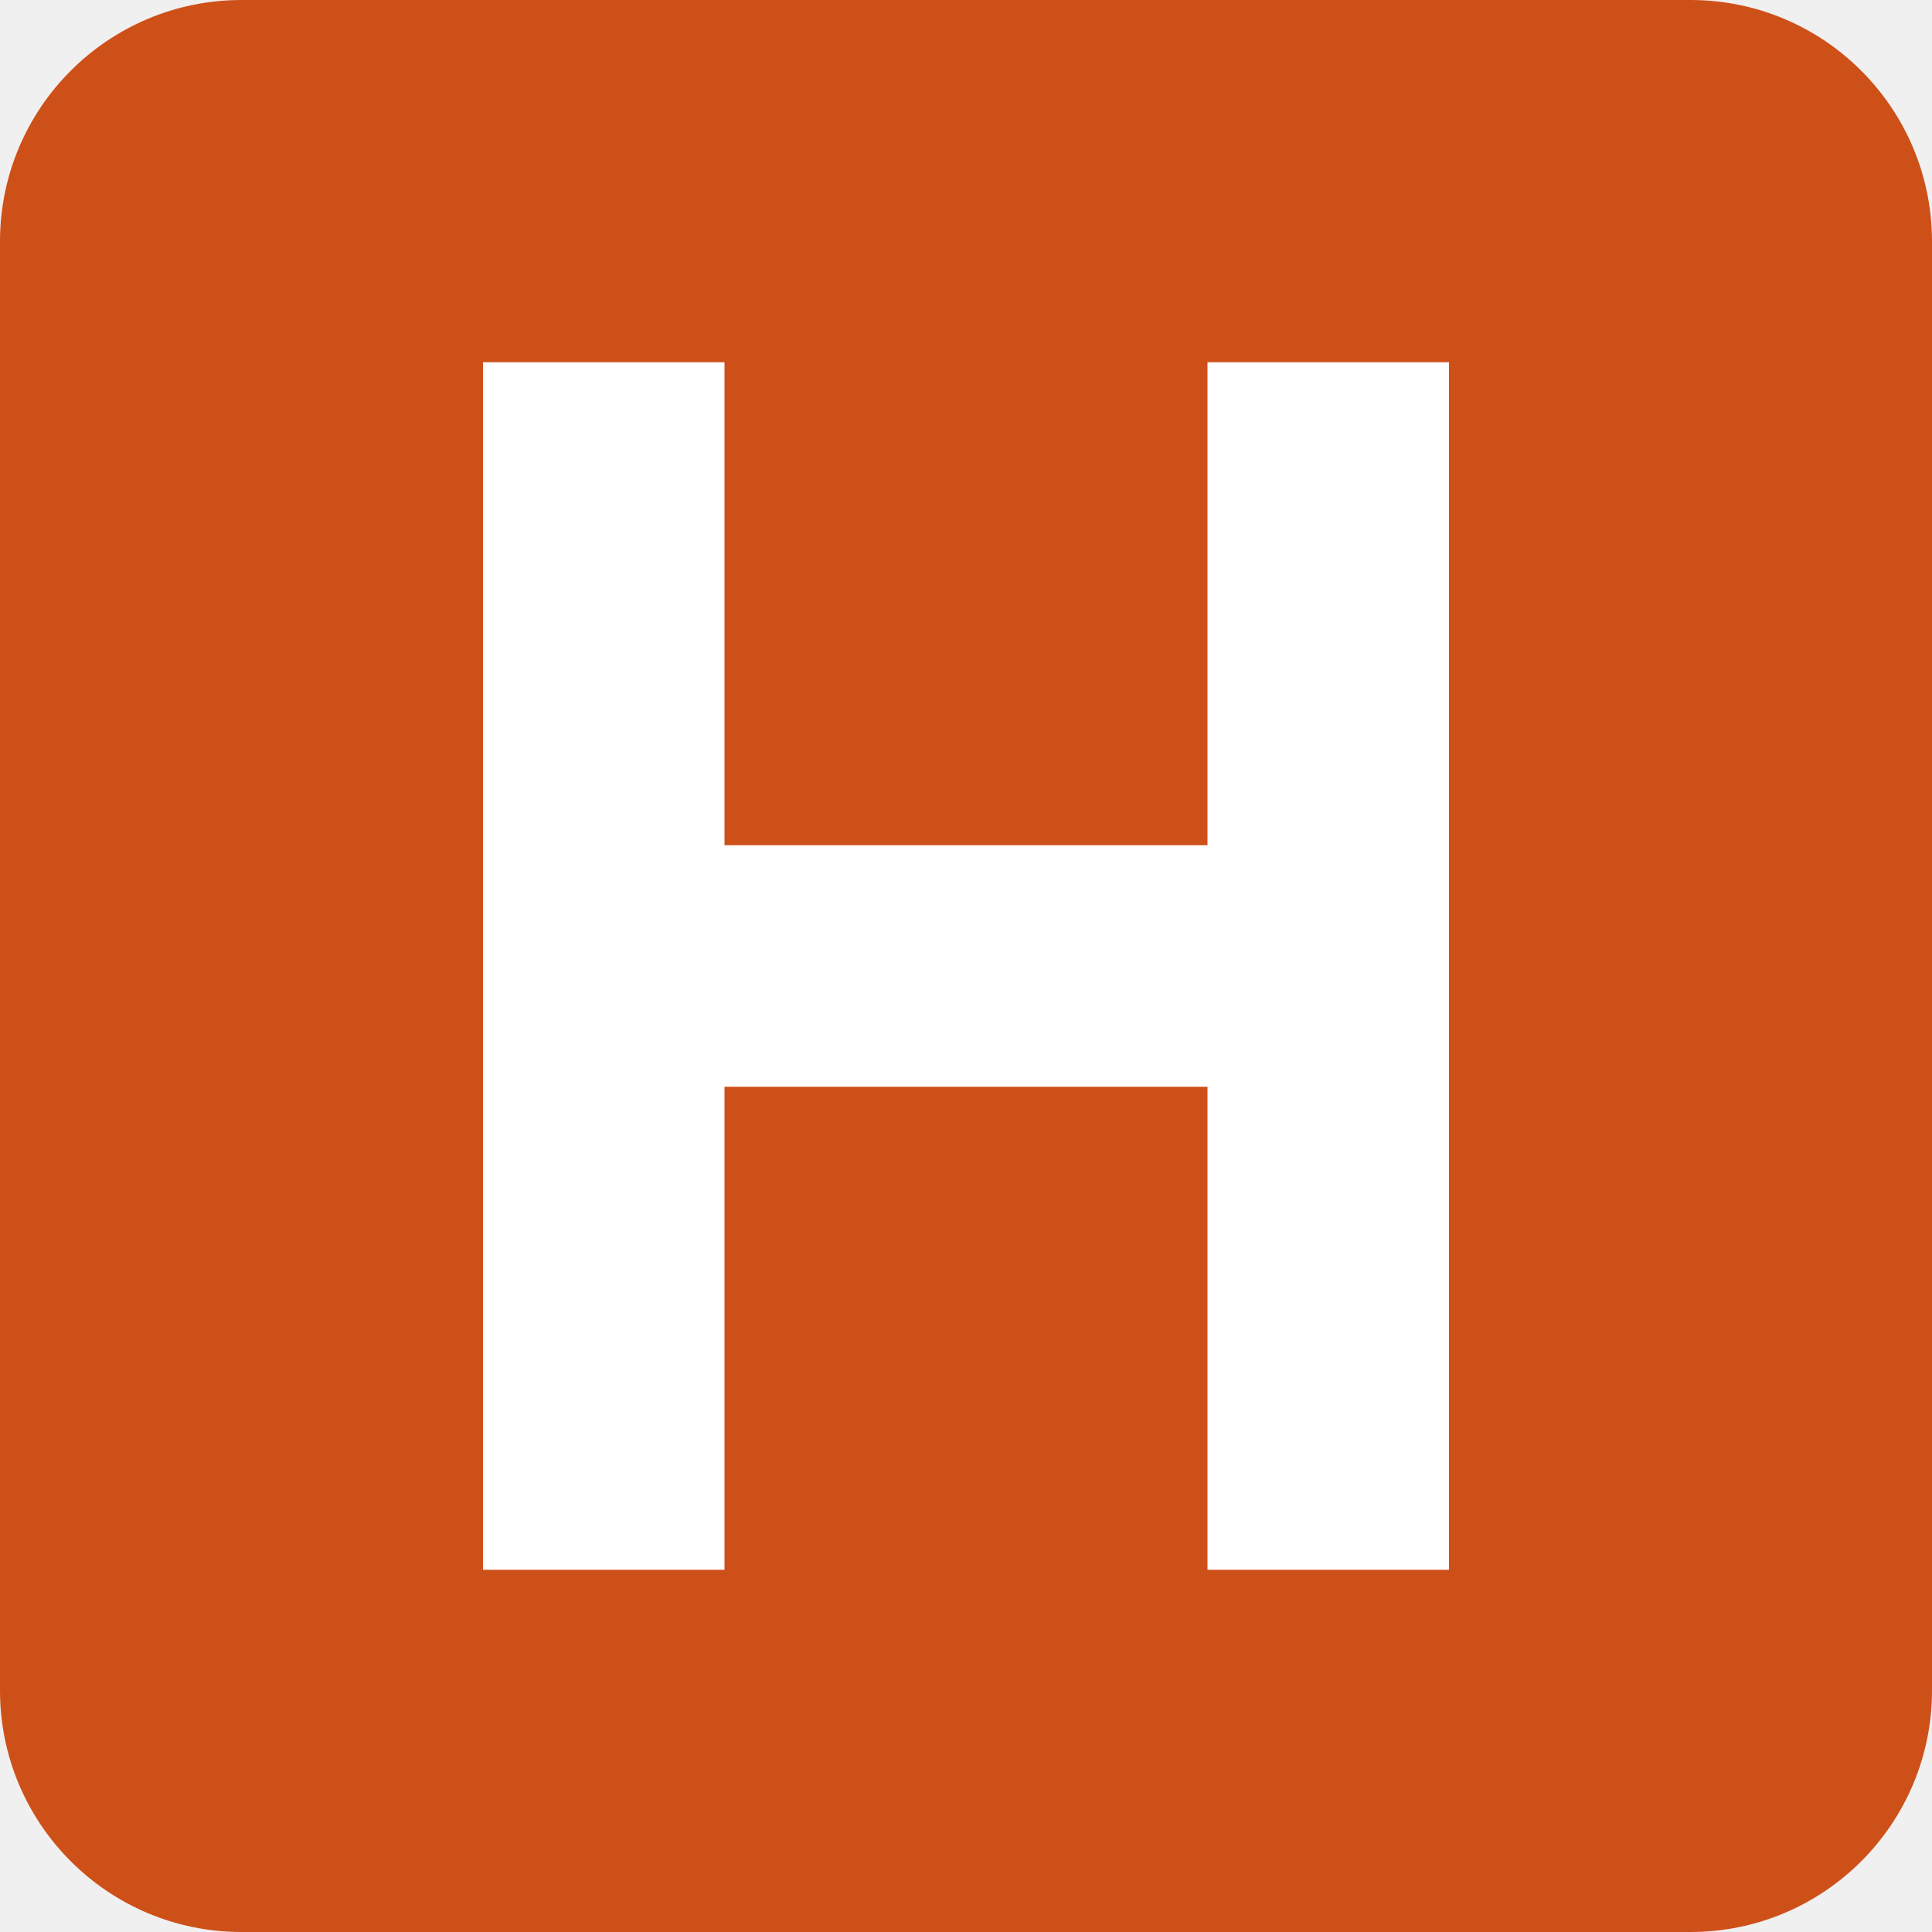
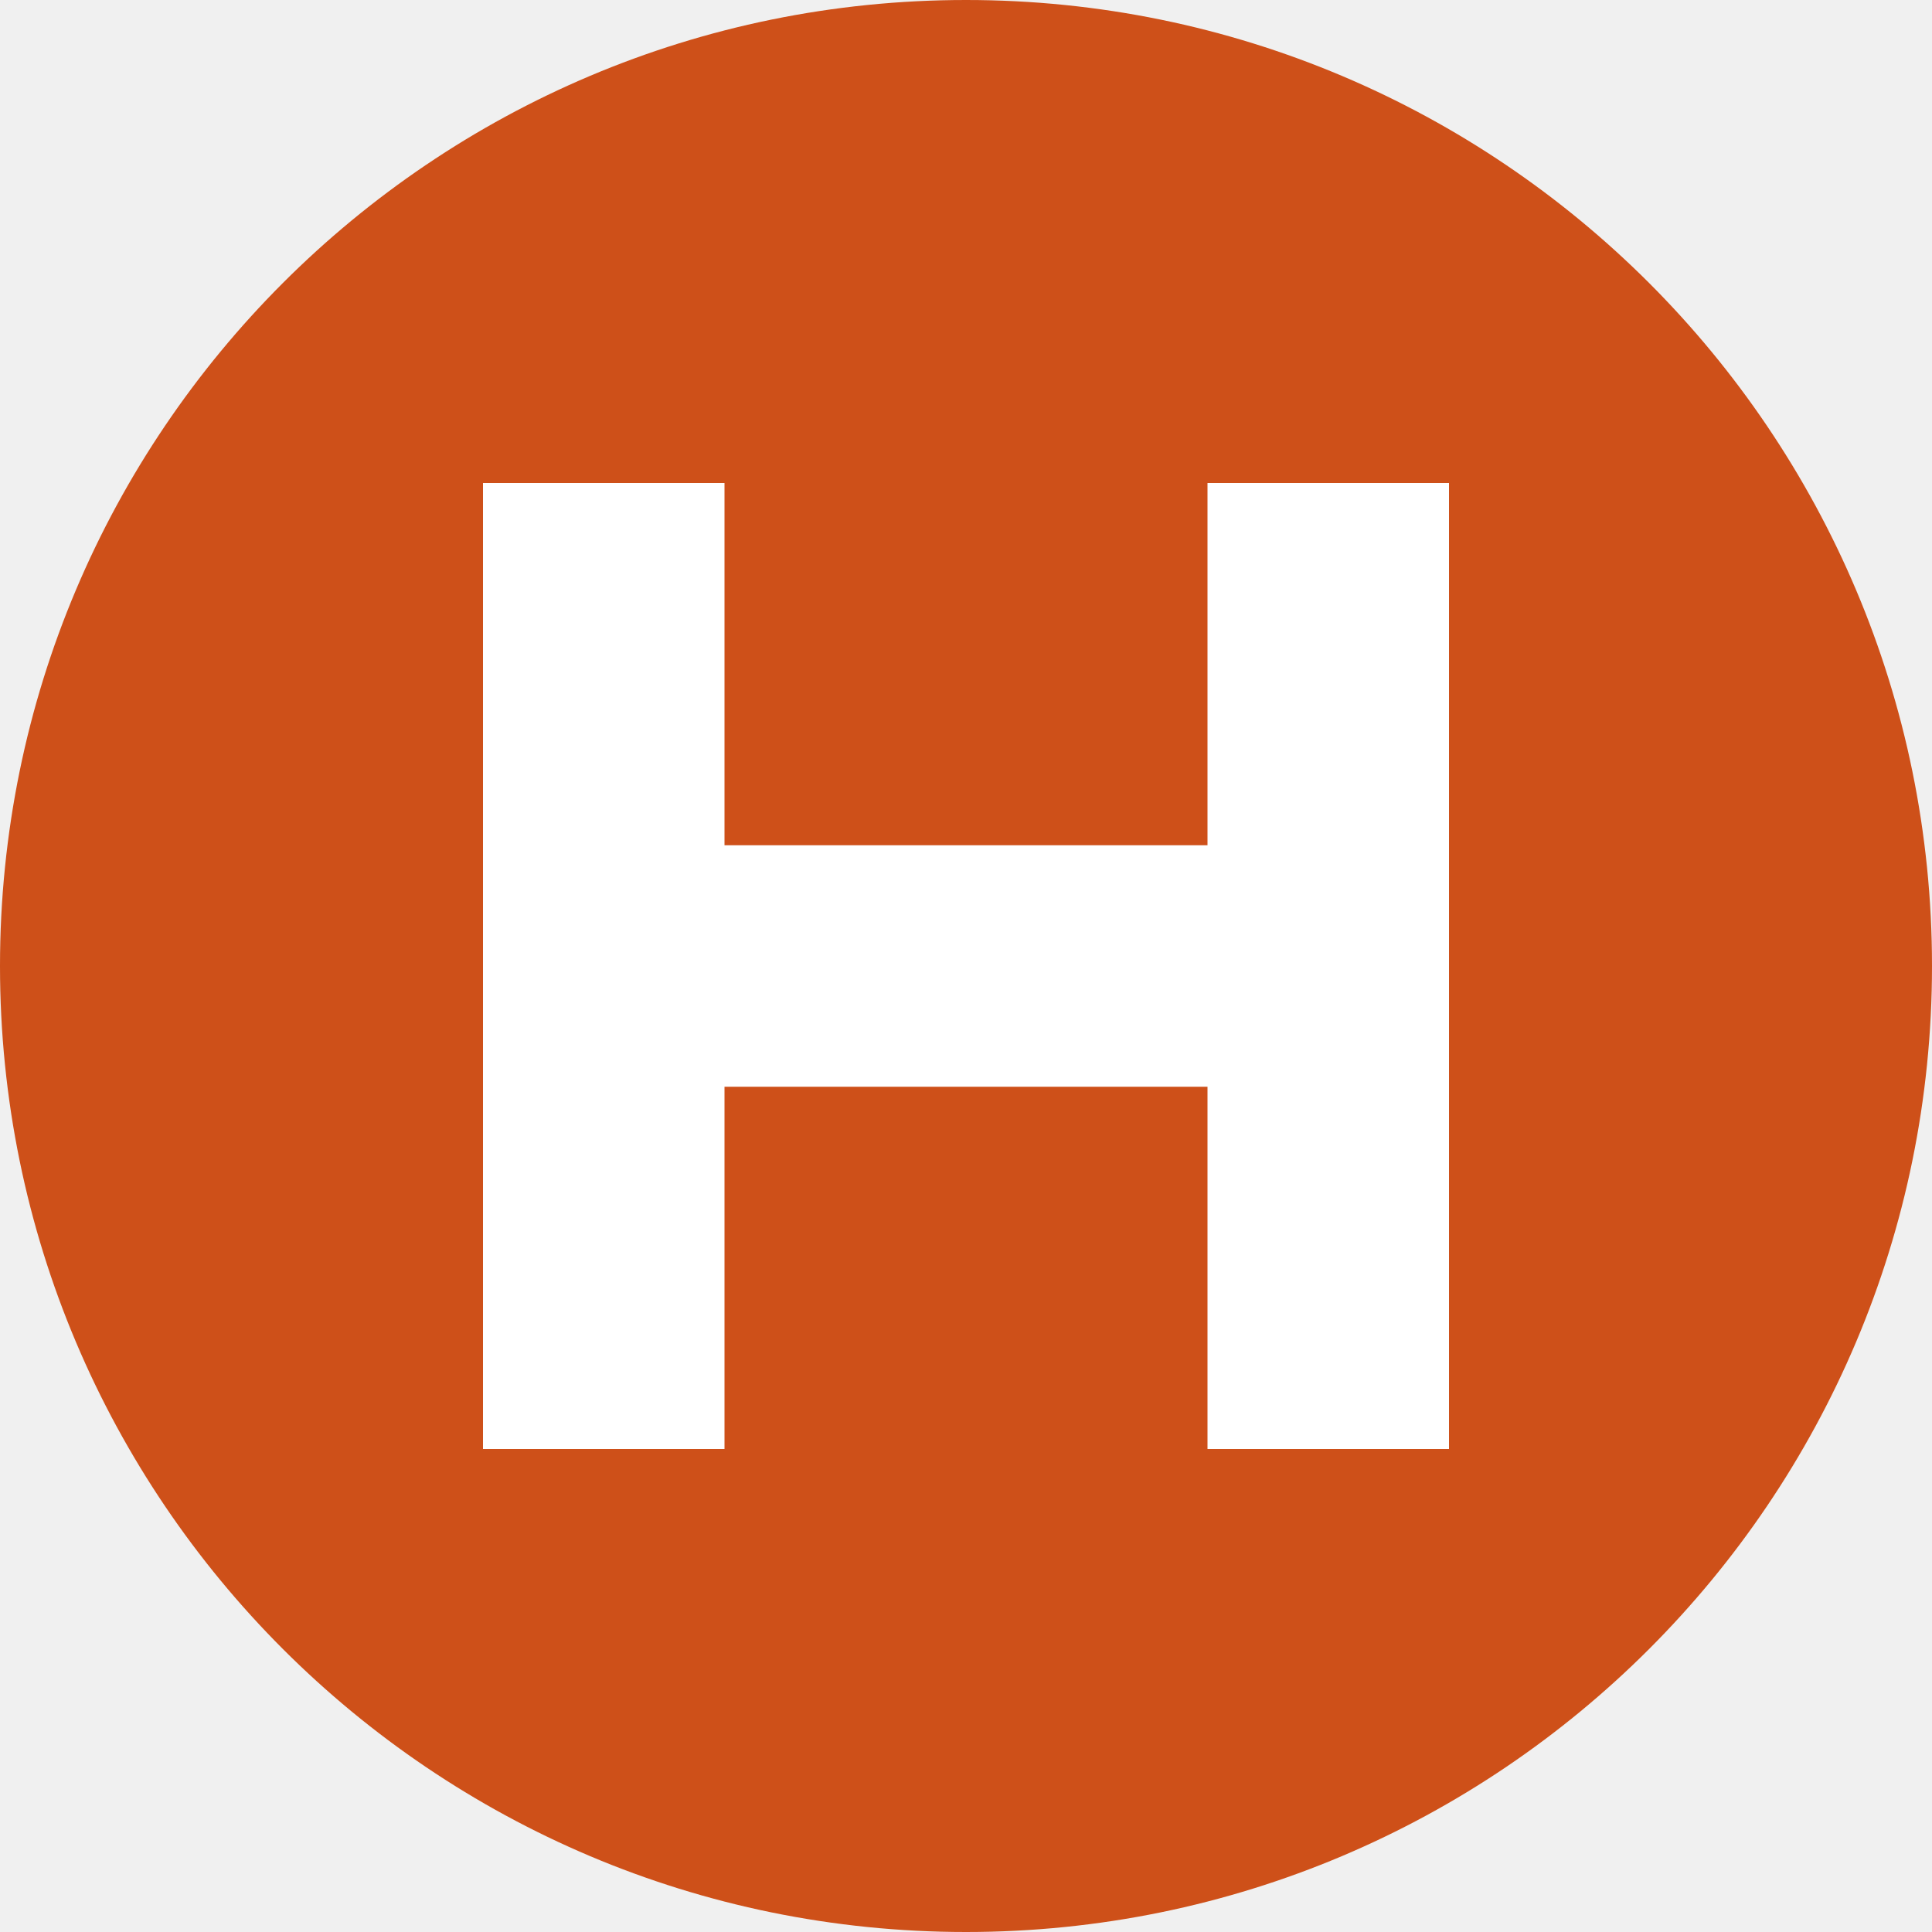
- <svg xmlns="http://www.w3.org/2000/svg" fill="none" width="16" height="16">
-   <rect width="16" height="16" rx="2" fill="#CE5019" />
-   <path d="M10.5 7v2h-5V7h5ZM6 3v10H4V3h2Zm6 0v10h-2V3h2Z" fill="#fff" />
+ <svg xmlns="http://www.w3.org/2000/svg" width="16" height="16" viewBox="0 0 16 16" fill="none">
+   <circle cx="8" cy="8" r="8" fill="#CE5019" />
+   <path d="M4 4H6V7H10V4H12V12H10V9H6V12H4V4Z" fill="white" />
</svg>
